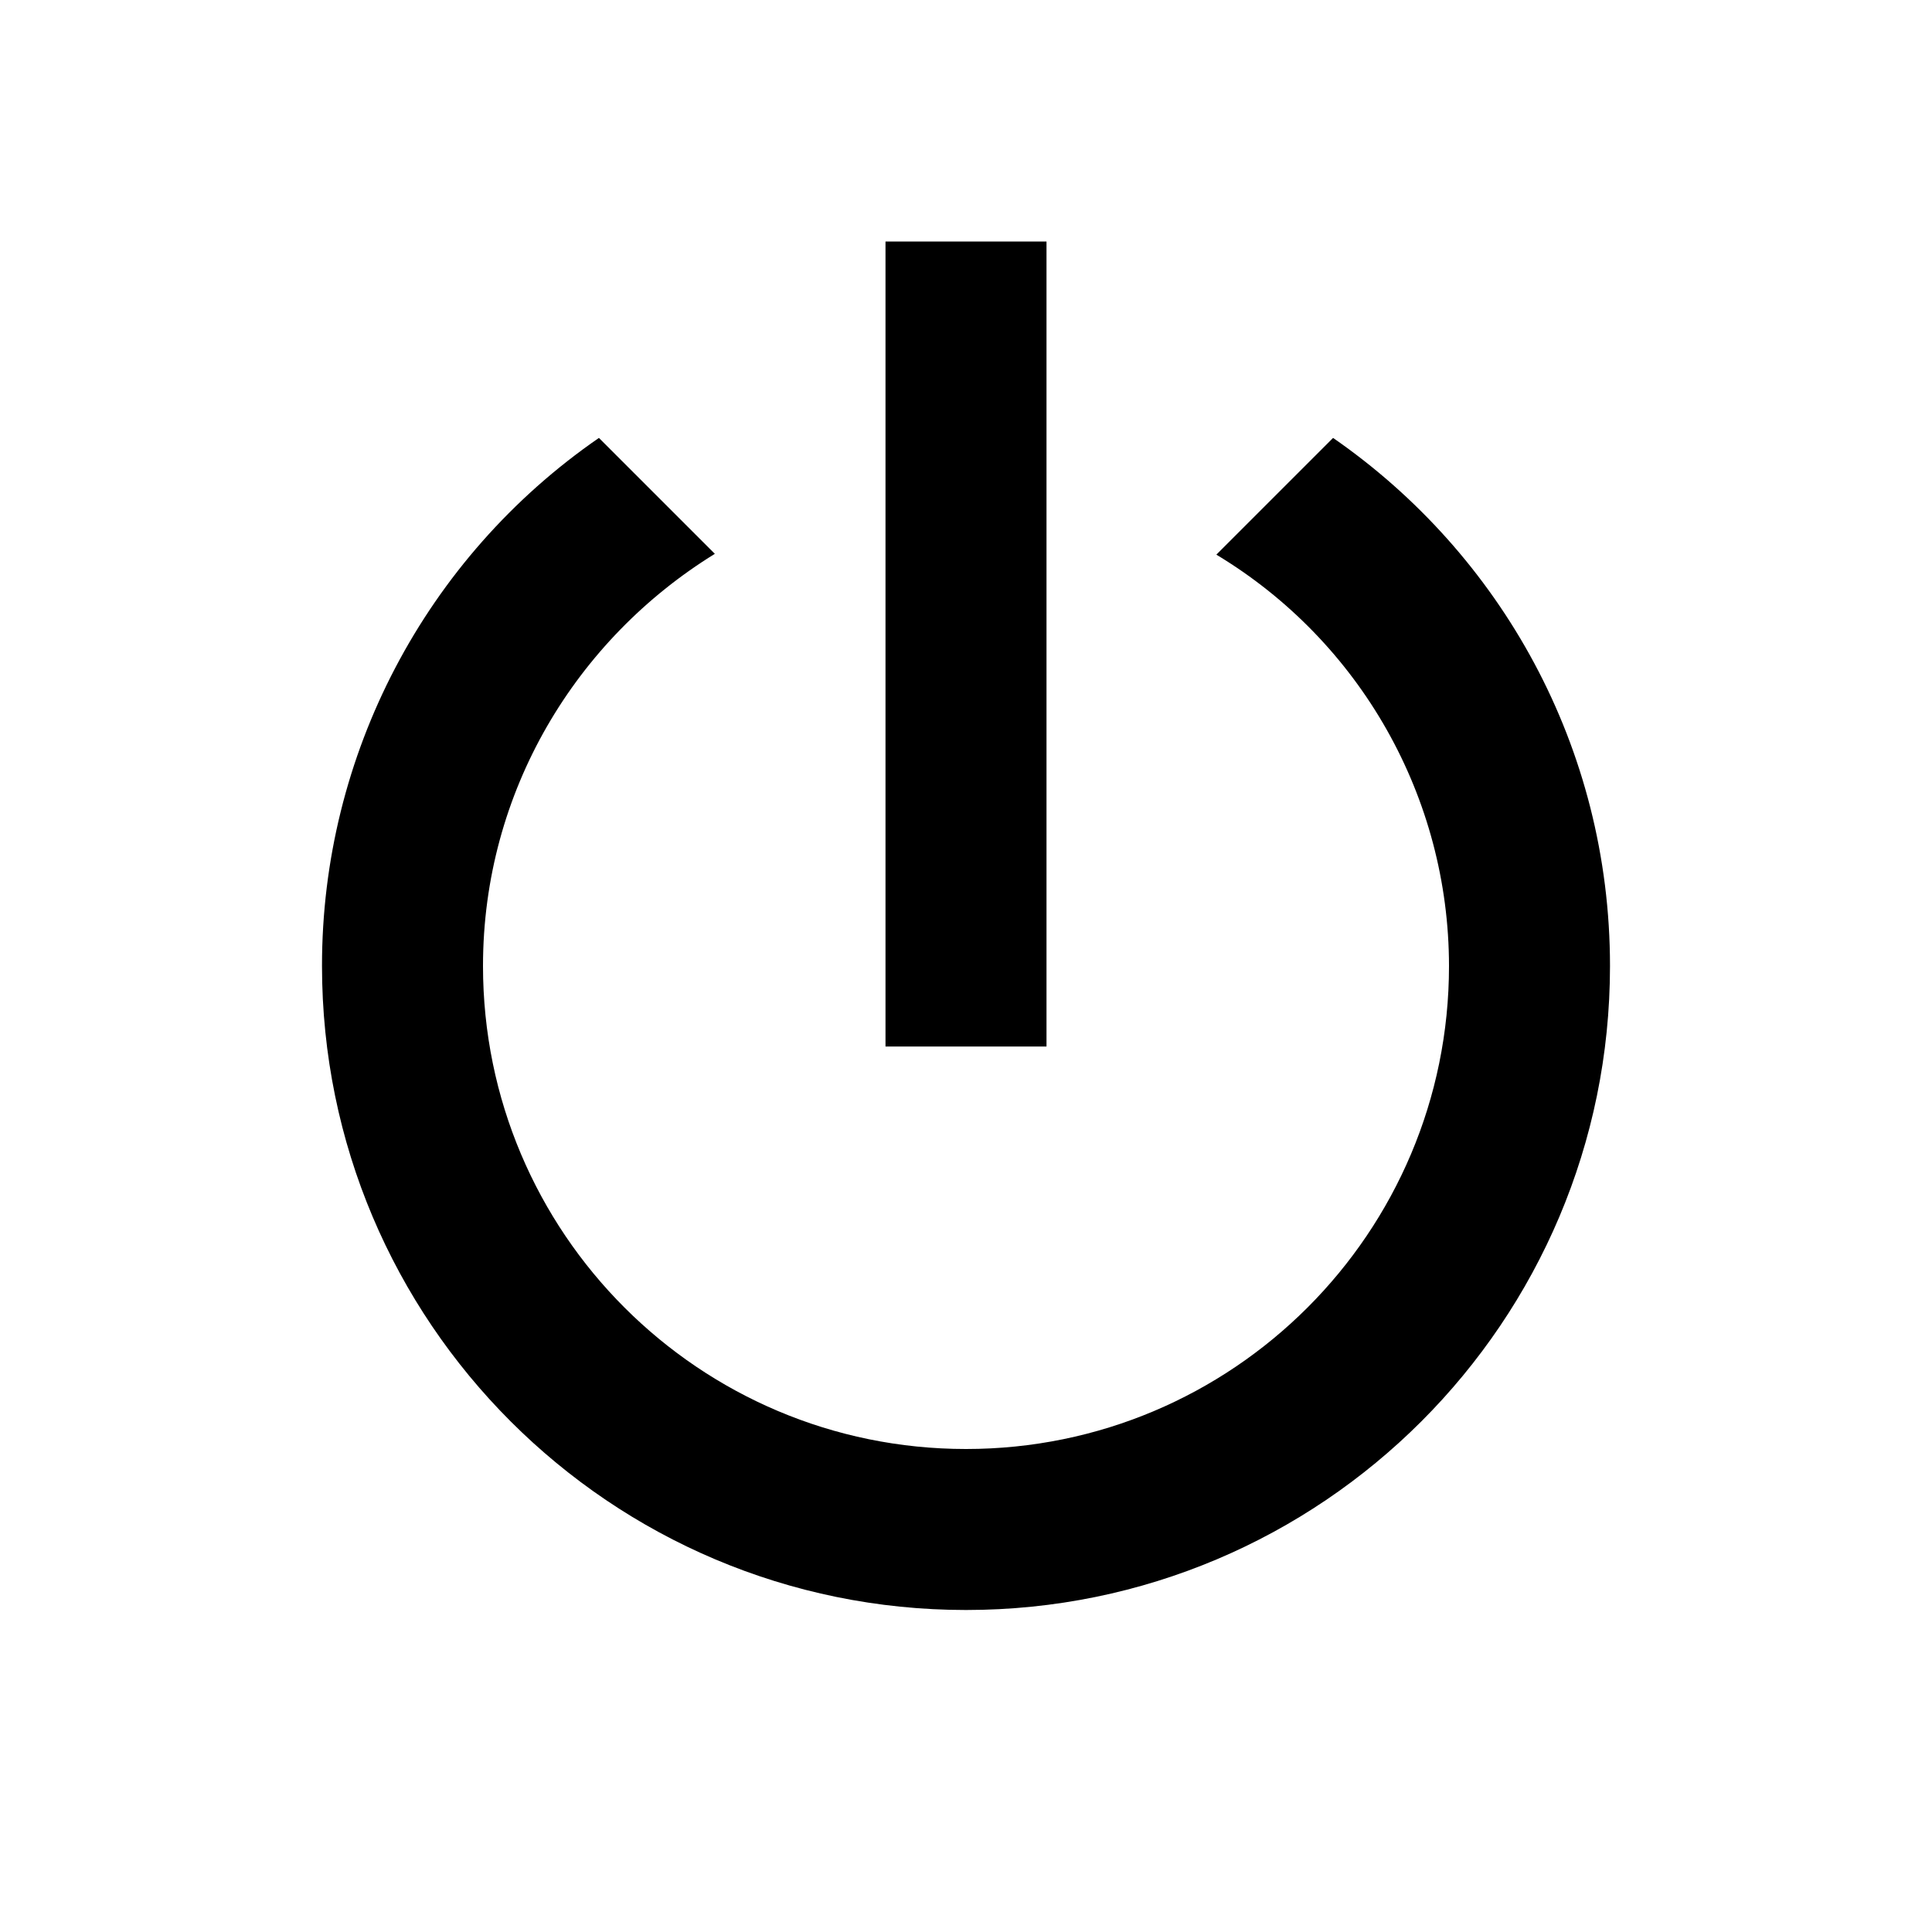
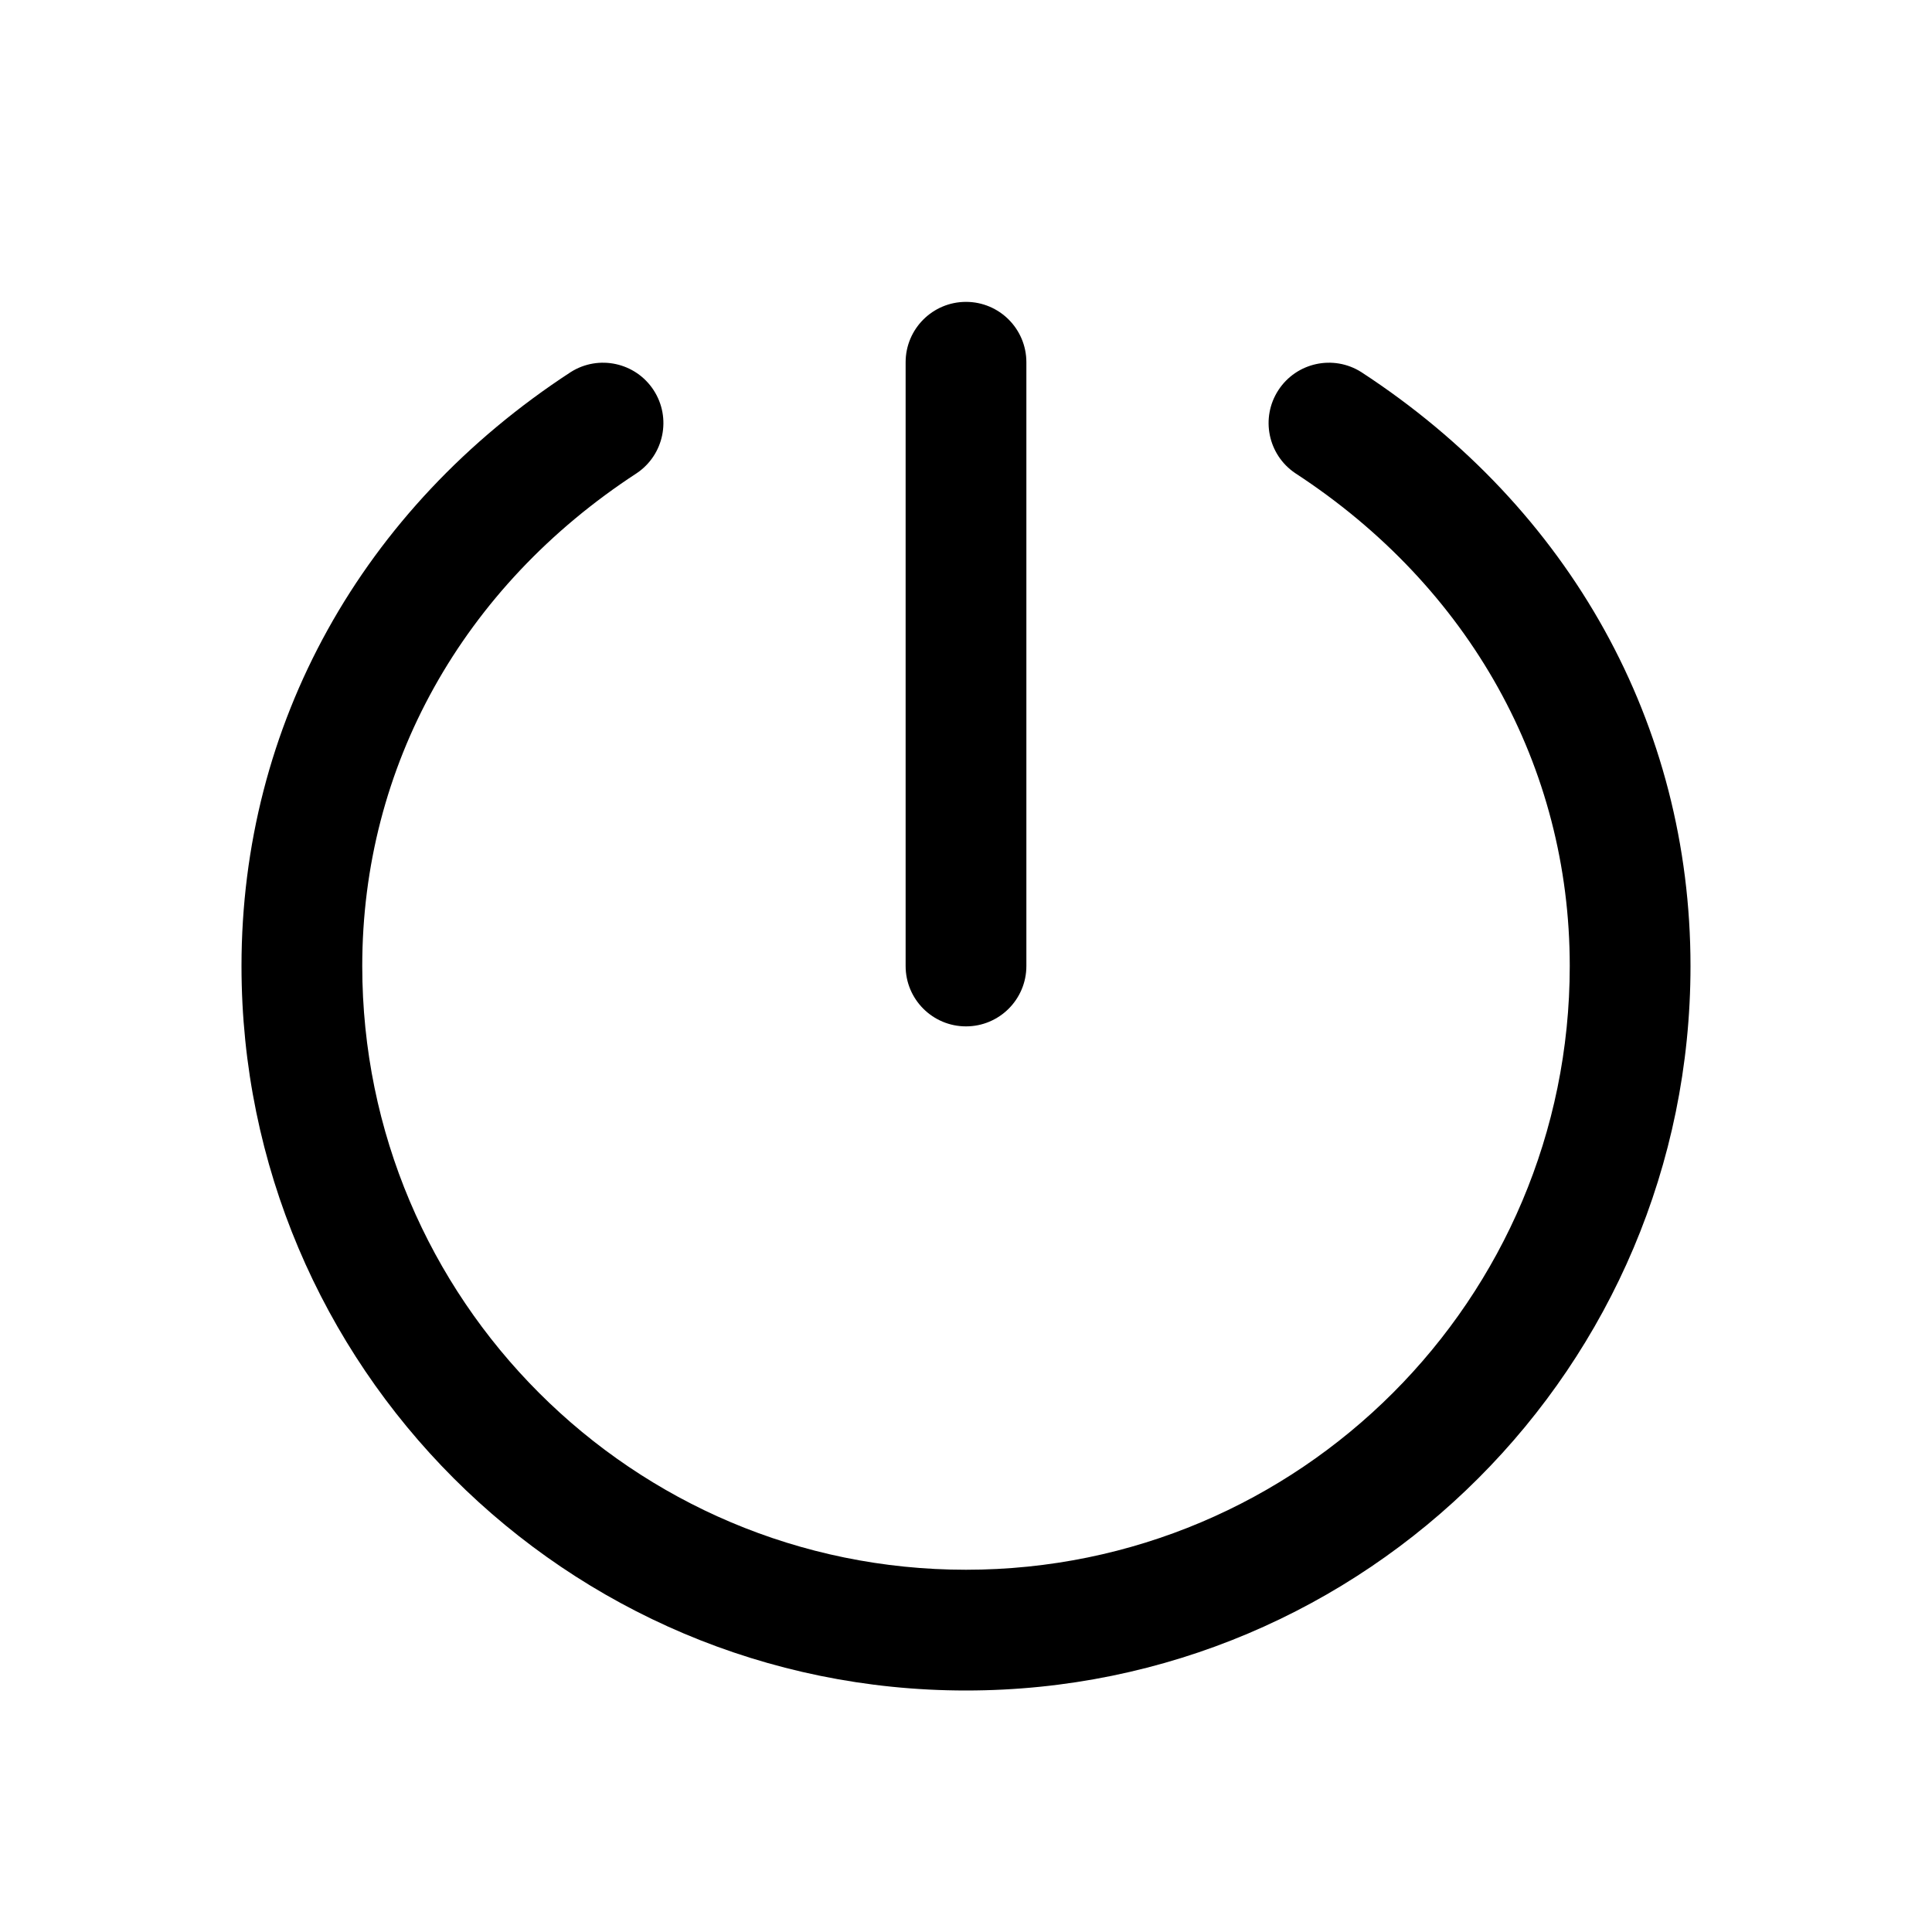
- <svg xmlns="http://www.w3.org/2000/svg" width="24" height="24" viewBox="0 0 24 24">
-   <path d="m16.56 5.44-1.45 1.45A5.969 5.969 0 0 1 18 12a6 6 0 0 1-6 6 6 6 0 0 1-6-6c0-2.17 1.16-4.06 2.88-5.12L7.44 5.44A7.961 7.961 0 0 0 4 12a8 8 0 0 0 8 8 8 8 0 0 0 8-8c0-2.72-1.36-5.12-3.44-6.56M13 3h-2v10h2" />
+ <svg xmlns="http://www.w3.org/2000/svg" viewBox="0 0 256 256" fill="currentColor">
+   <path d="M120,128V48a8,8,0,0,1,16,0v80a8,8,0,0,1-16,0Zm60.37-78.7a8,8,0,0,0-8.74,13.4C194.74,77.77,208,101.57,208,128a80,80,0,0,1-160,0c0-26.43,13.26-50.23,36.37-65.3a8,8,0,0,0-8.74-13.4C47.9,67.38,32,96.06,32,128a96,96,0,0,0,192,0C224,96.06,208.1,67.38,180.37,49.3Z" />
</svg>
